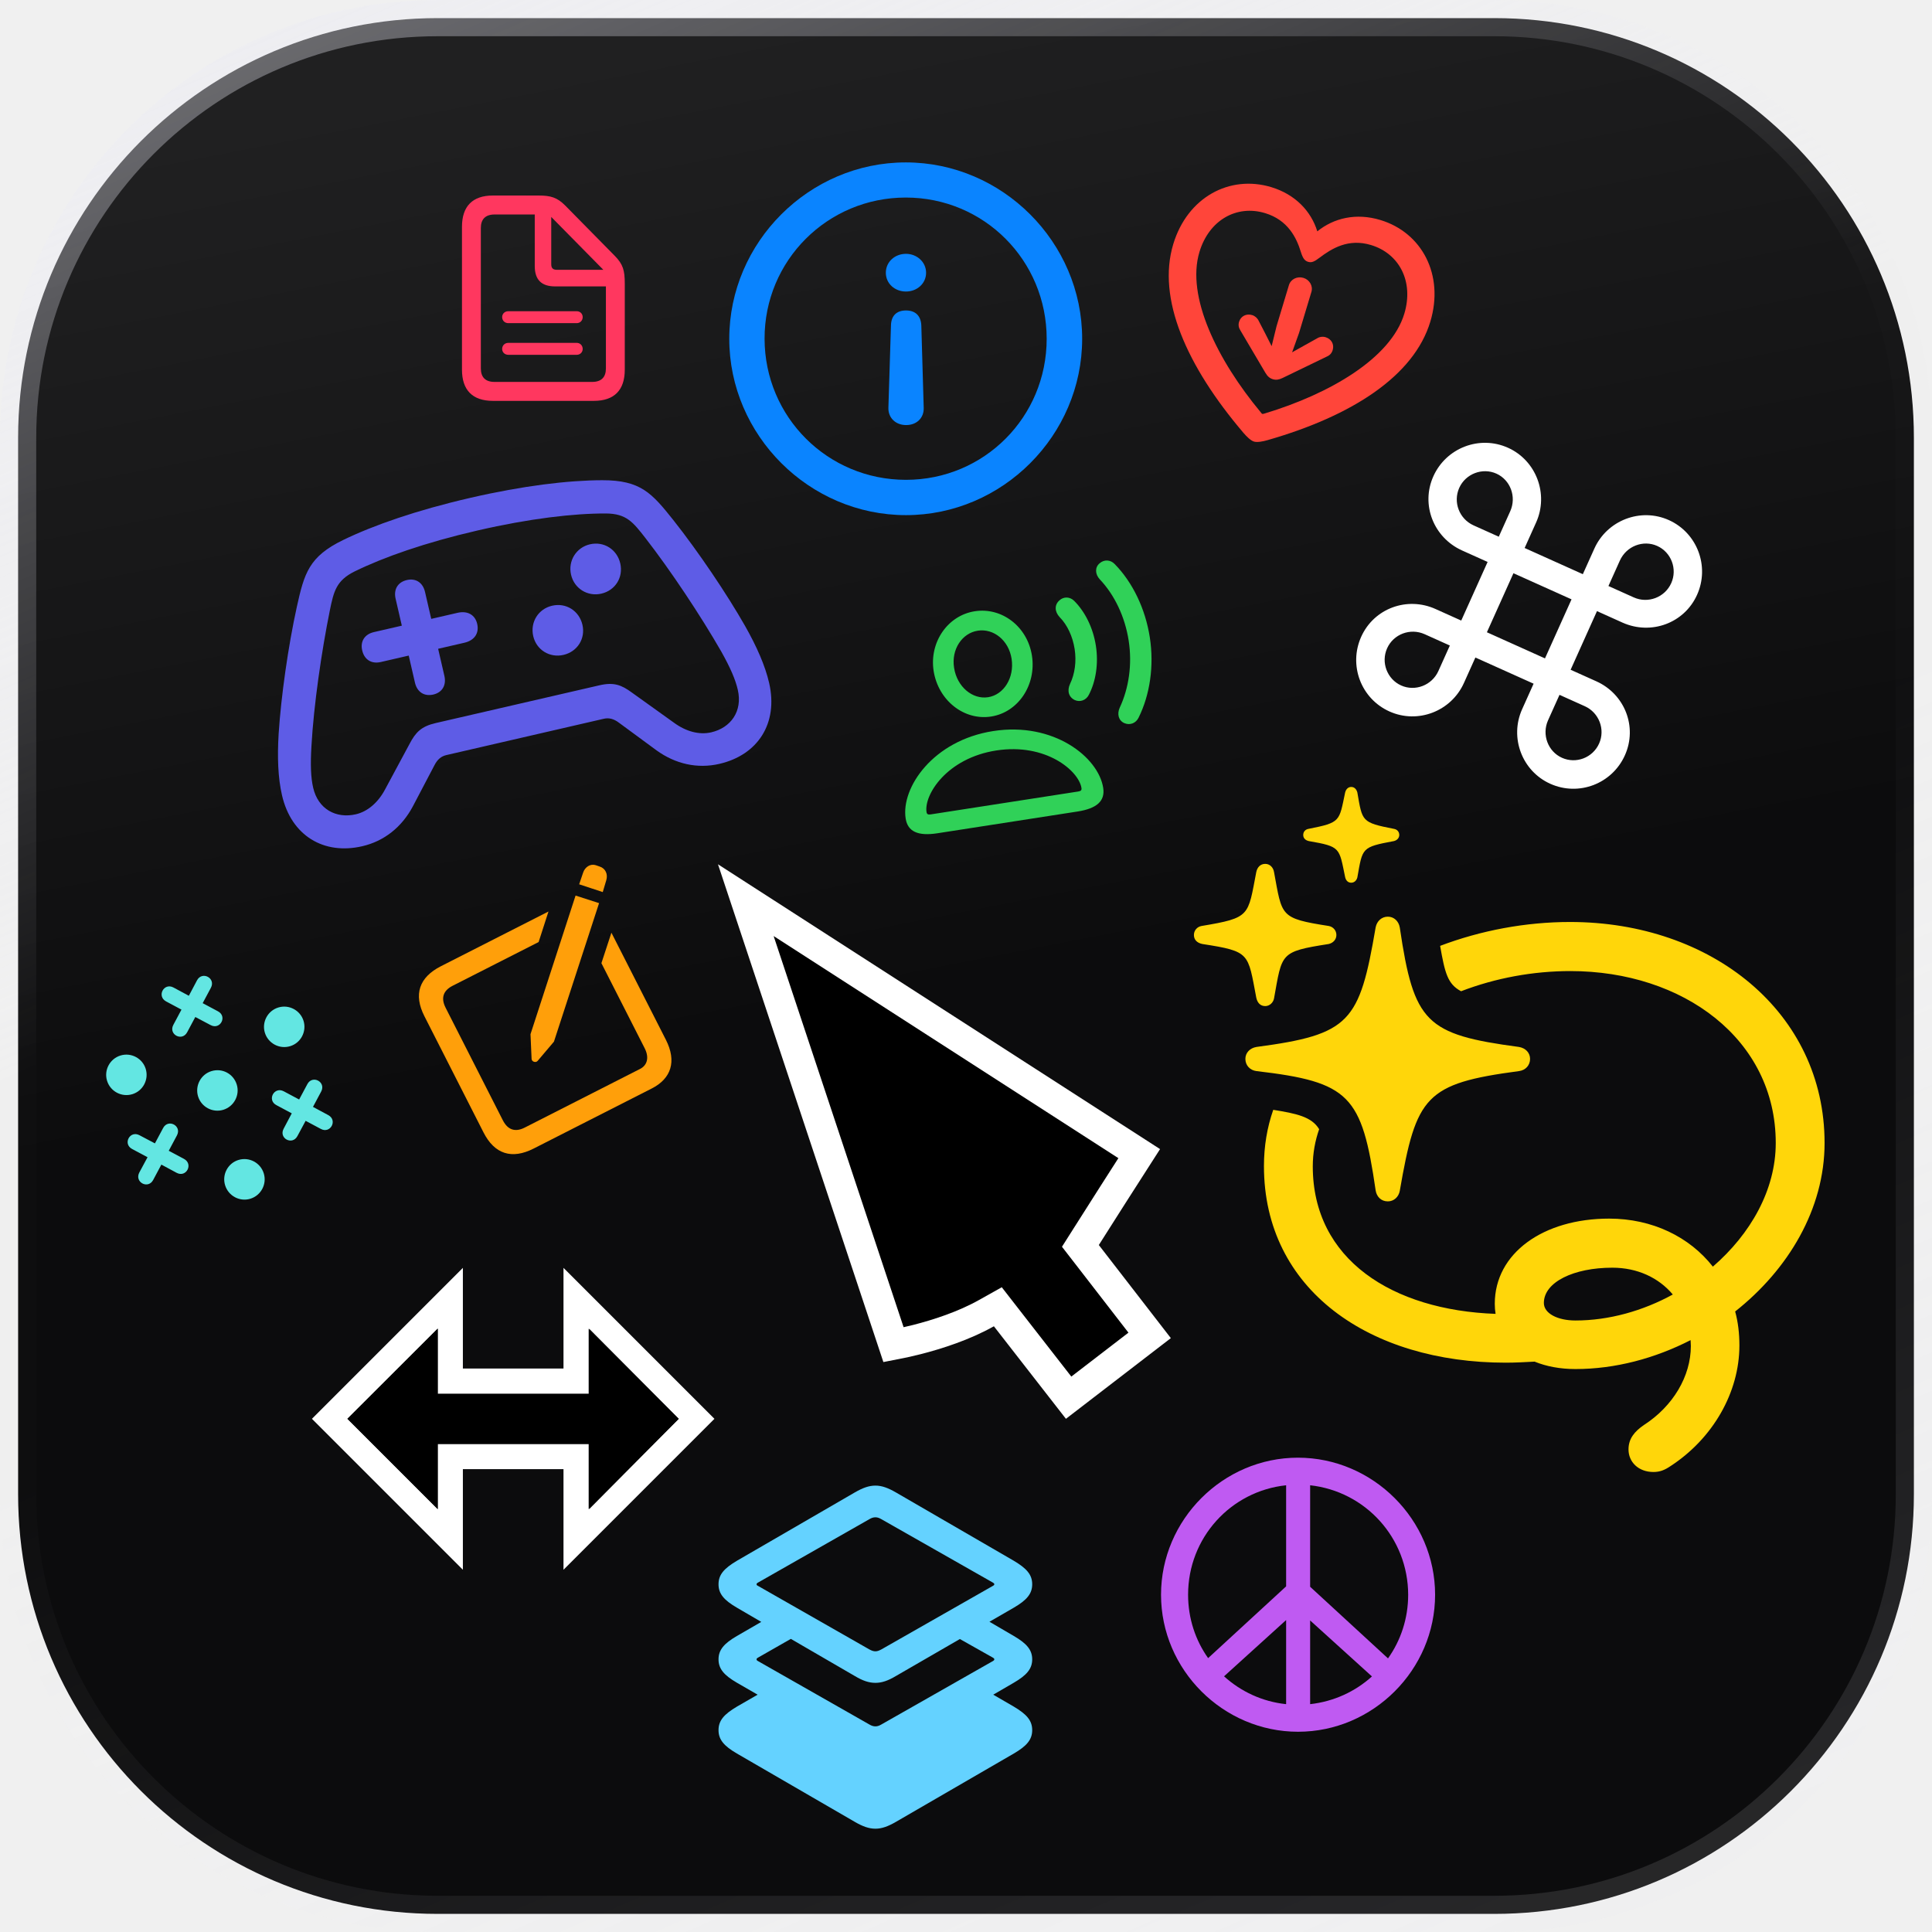
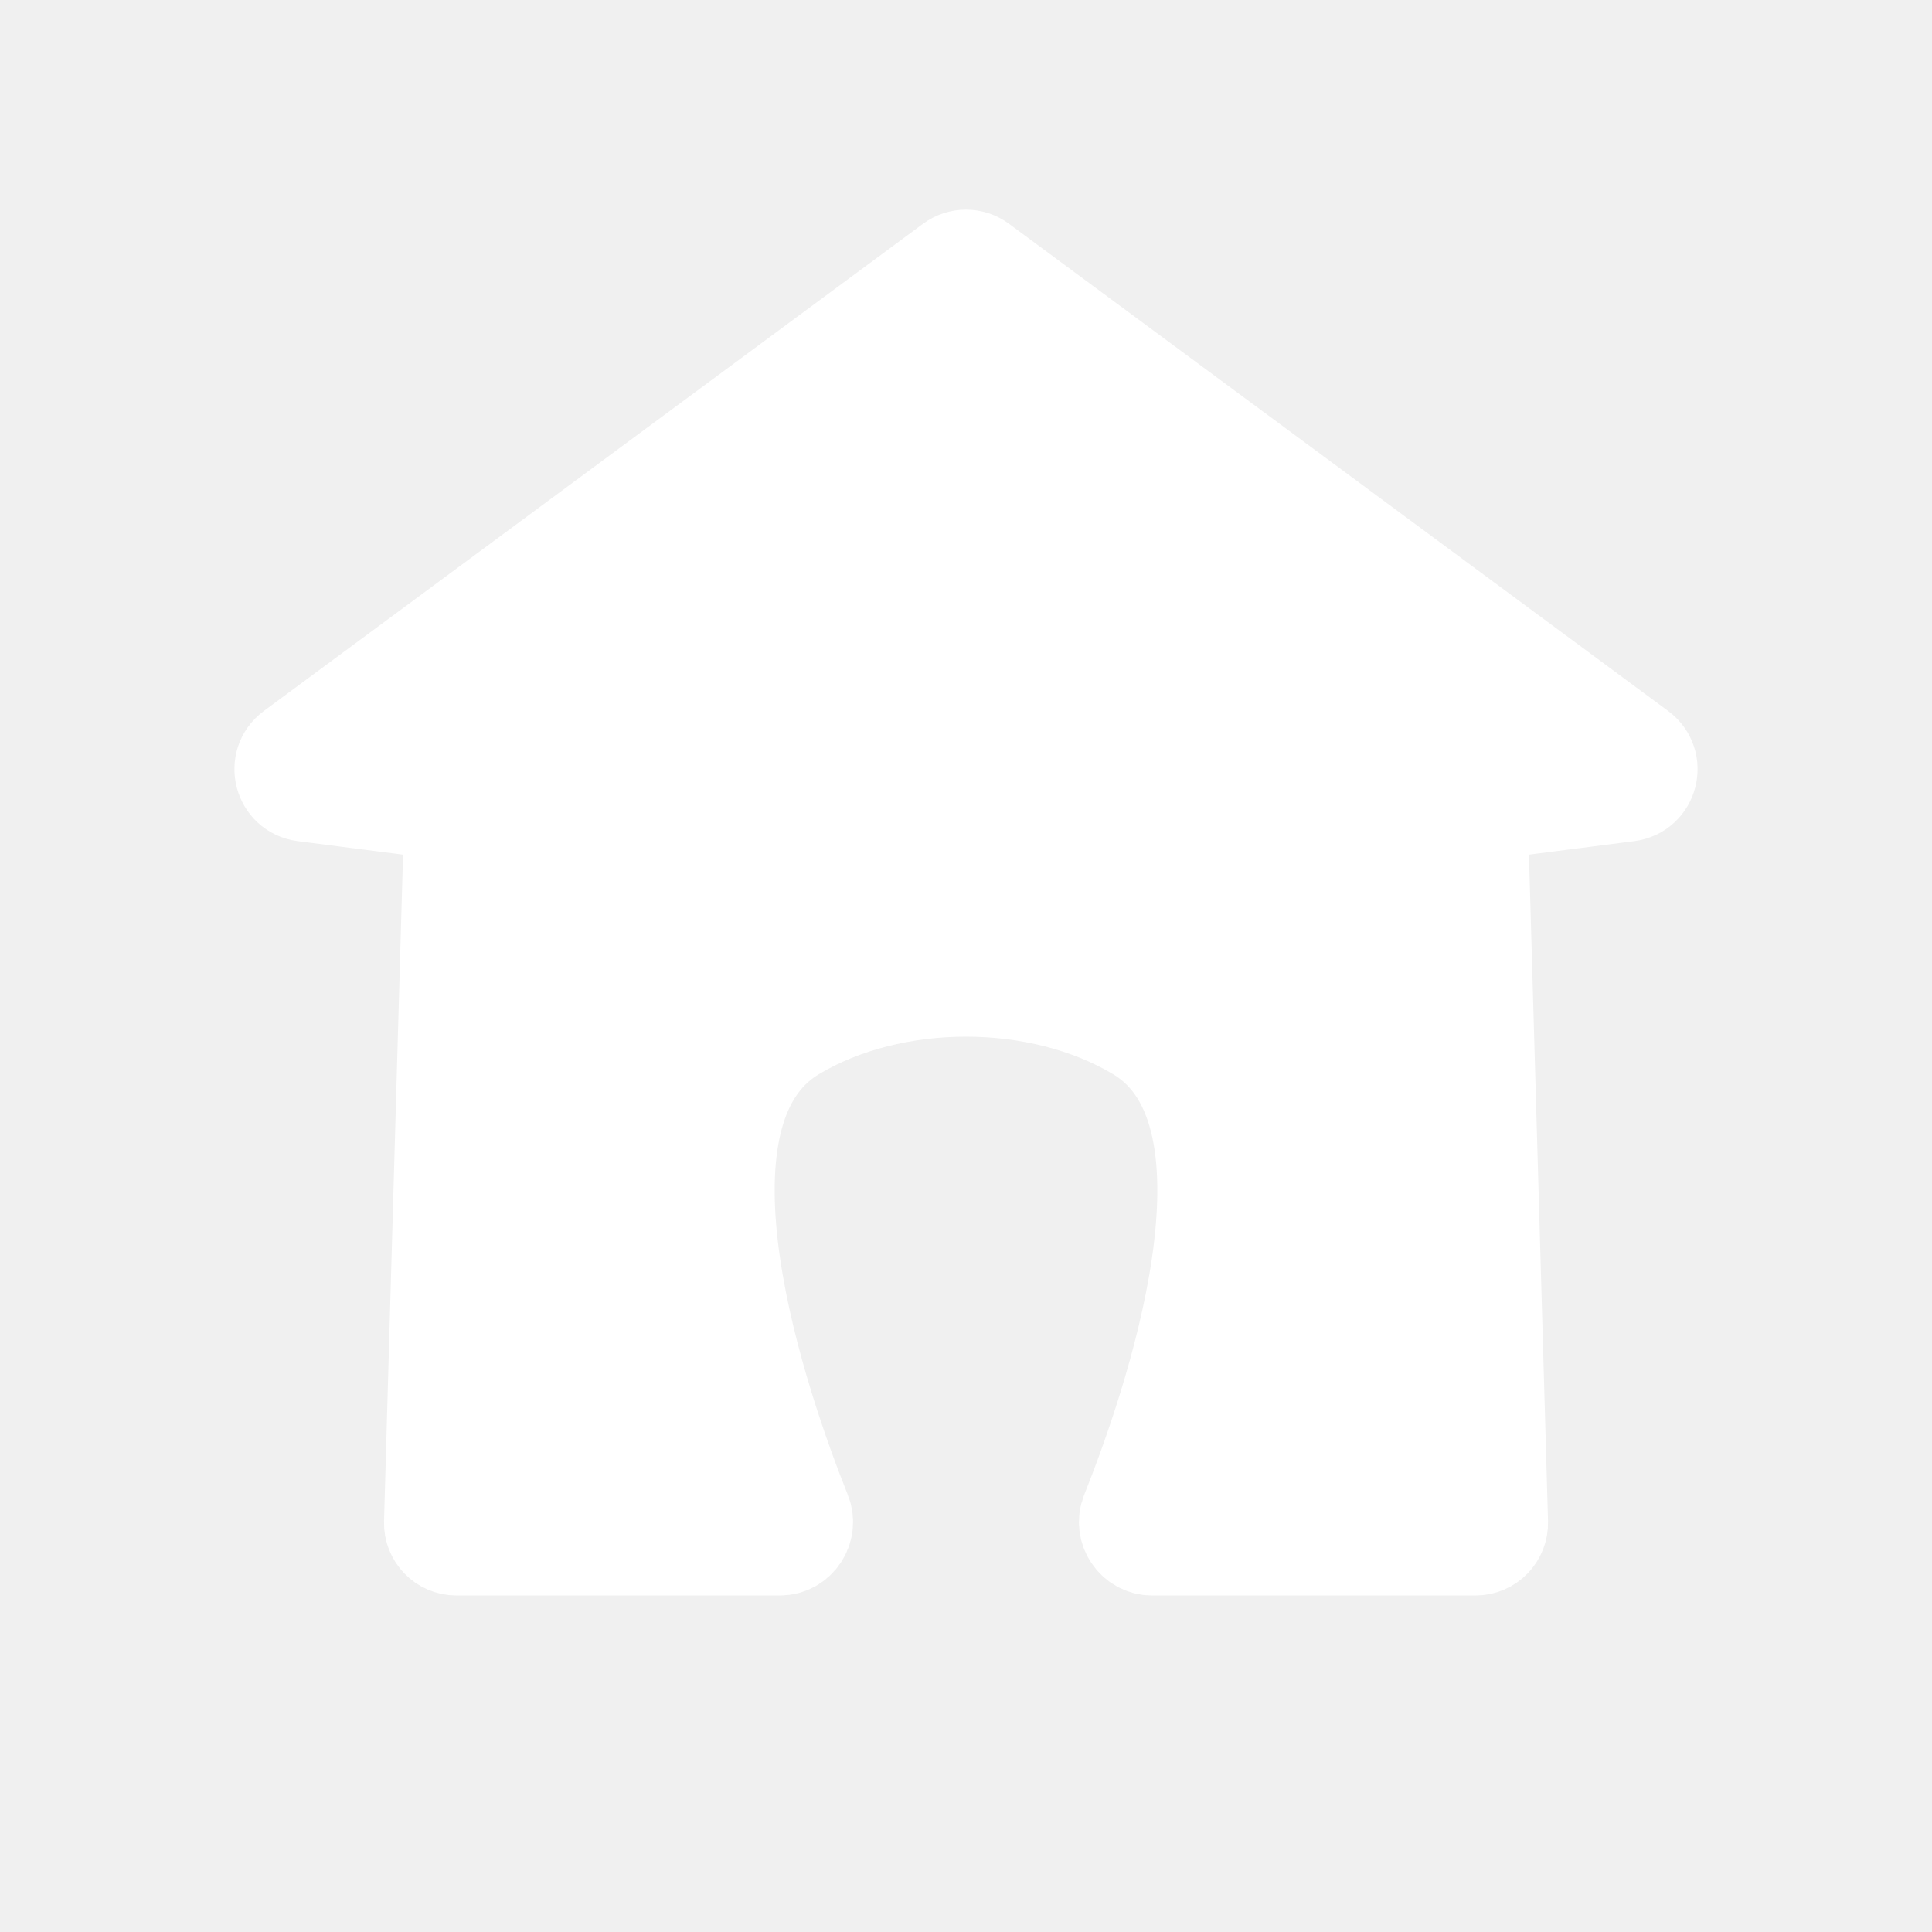
- <svg xmlns="http://www.w3.org/2000/svg" width="128" height="128" viewBox="0 0 128 128" fill="none">
-   <rect x="1.2" y="1.2" width="125.6" height="125.6" rx="27.8" fill="url(#paint0_linear_179_252)" stroke="url(#paint1_linear_179_252)" stroke-width="2.4" />
-   <g clip-path="url(#clip0_179_252)" filter="url(#filter0_b_179_252)">
-     <path d="M98.558 37.23L96.811 41.114L95.107 40.348C93.229 39.503 91.032 40.3 90.183 42.187C89.335 44.074 90.168 46.288 92.055 47.136C93.924 47.977 96.141 47.135 96.99 45.247L97.748 43.562L101.605 45.296L100.847 46.982C99.998 48.869 100.84 51.087 102.709 51.927C104.596 52.776 106.805 51.93 107.653 50.042C108.502 48.155 107.64 45.983 105.762 45.139L104.058 44.373L105.804 40.488L107.508 41.255C109.39 42.09 111.588 41.294 112.436 39.407C113.281 37.528 112.452 35.306 110.565 34.457C108.696 33.617 106.474 34.468 105.63 36.346L104.867 38.041L101.011 36.306L101.773 34.611C102.617 32.733 101.779 30.506 99.91 29.666C98.023 28.817 95.811 29.673 94.966 31.551C94.117 33.438 94.98 35.61 96.854 36.464L98.558 37.23ZM97.631 34.809C96.678 34.38 96.255 33.265 96.679 32.321C97.099 31.387 98.215 30.963 99.14 31.379C100.065 31.795 100.489 32.911 100.056 33.873L99.298 35.558L97.631 34.809ZM108.24 39.579L106.563 38.825L107.321 37.139C107.754 36.178 108.869 35.754 109.794 36.17C110.729 36.59 111.143 37.702 110.723 38.636C110.299 39.58 109.183 40.003 108.24 39.579ZM98.511 41.889L100.27 37.978L104.118 39.708L102.359 43.62L98.511 41.889ZM94.389 42.018L96.056 42.768L95.298 44.454C94.87 45.407 93.754 45.83 92.829 45.414C91.904 44.998 91.476 43.891 91.901 42.948C92.321 42.013 93.436 41.59 94.389 42.018ZM104.998 46.789C105.941 47.213 106.365 48.328 105.944 49.263C105.52 50.206 104.418 50.625 103.483 50.205C102.558 49.789 102.135 48.673 102.563 47.72L103.321 46.035L104.998 46.789Z" fill="white" />
-   </g>
-   <path d="M74.49 47.909C74.858 48.066 75.254 47.92 75.433 47.55C76.189 46.03 76.47 44.111 76.178 42.227C75.885 40.336 75.041 38.584 73.854 37.373C73.572 37.074 73.149 37.056 72.848 37.323C72.531 37.594 72.547 38.041 72.868 38.388C73.844 39.418 74.533 40.866 74.778 42.444C75.022 44.015 74.787 45.599 74.186 46.882C73.993 47.308 74.106 47.74 74.49 47.909ZM65.663 47.472C67.457 47.194 68.67 45.382 68.369 43.439C68.071 41.518 66.382 40.217 64.581 40.497C62.787 40.775 61.56 42.551 61.856 44.457C62.165 46.399 63.861 47.752 65.663 47.472ZM71.212 46.383C71.555 46.535 71.953 46.397 72.135 46.041C72.605 45.145 72.787 43.958 72.605 42.782C72.421 41.598 71.889 40.529 71.168 39.81C70.887 39.526 70.466 39.515 70.187 39.779C69.858 40.067 69.859 40.516 70.207 40.889C70.714 41.405 71.068 42.166 71.198 43C71.326 43.826 71.21 44.652 70.893 45.311C70.682 45.771 70.809 46.194 71.212 46.383ZM65.464 46.192C64.43 46.352 63.406 45.505 63.211 44.247C63.014 43.027 63.738 41.946 64.781 41.785C65.823 41.623 66.831 42.419 67.021 43.648C67.215 44.898 66.507 46.03 65.464 46.192ZM62.106 55.206L71.389 53.765C72.669 53.566 73.225 53.069 73.09 52.198C72.773 50.158 69.802 47.813 65.805 48.434C61.814 49.053 59.686 52.188 60.002 54.228C60.138 55.099 60.818 55.405 62.106 55.206ZM61.66 53.956C61.482 53.983 61.407 53.942 61.385 53.8C61.208 52.661 62.721 50.231 66.004 49.721C69.295 49.211 71.474 51.069 71.65 52.208C71.672 52.349 71.613 52.411 71.435 52.439L61.66 53.956Z" fill="#30D158" />
-   <path d="M59.199 89.094L49.412 59.639L75.475 76.43C74.301 78.255 73.128 80.103 71.956 81.949L71.955 81.95L71.579 82.543L72.009 83.098L76.167 88.473L70.799 92.601L66.637 87.255L66.109 86.576L65.358 86.997C63.87 87.834 62.133 88.396 60.74 88.751C60.135 88.904 59.604 89.017 59.199 89.094Z" fill="black" stroke="white" stroke-width="2" />
-   <path d="M60.011 10.76C53.604 10.76 48.316 16.049 48.316 22.445C48.316 28.84 53.615 34.129 60.023 34.129C66.418 34.129 71.696 28.84 71.696 22.445C71.696 16.049 66.407 10.76 60.011 10.76ZM60.011 13.088C65.198 13.088 69.345 17.258 69.345 22.445C69.345 27.631 65.198 31.79 60.023 31.79C54.836 31.79 50.666 27.631 50.655 22.445C50.643 17.258 54.825 13.088 60.011 13.088ZM60.023 20.569C59.401 20.569 59.039 20.919 59.028 21.574L58.859 27.01C58.836 27.677 59.333 28.162 60.034 28.162C60.734 28.162 61.22 27.688 61.198 27.021L61.04 21.574C61.017 20.93 60.655 20.569 60.023 20.569ZM60.023 16.817C59.288 16.817 58.689 17.348 58.689 18.071C58.689 18.783 59.277 19.314 60.023 19.314C60.757 19.314 61.356 18.783 61.356 18.071C61.356 17.359 60.746 16.817 60.023 16.817Z" fill="#0A84FF" />
-   <g clip-path="url(#clip1_179_252)">
-     <path d="M18.683 52.688C19.302 55.374 21.452 56.653 23.996 56.066C25.45 55.731 26.615 54.801 27.345 53.438L28.779 50.707C28.978 50.313 29.231 50.104 29.573 50.026L40 47.621C40.342 47.542 40.661 47.619 41.013 47.886L43.498 49.714C44.751 50.619 46.206 50.945 47.659 50.609C50.203 50.023 51.576 47.932 50.957 45.245C50.69 44.089 50.135 42.837 49.37 41.483C48.162 39.361 46.275 36.56 44.606 34.452C43.186 32.669 42.442 31.808 39.893 31.816C37.656 31.822 34.675 32.173 31.141 32.988C27.606 33.803 24.762 34.795 22.748 35.77C20.464 36.876 20.161 37.978 19.666 40.203C19.088 42.83 18.618 46.173 18.461 48.61C18.367 50.163 18.416 51.531 18.683 52.688ZM20.748 52.188C20.593 51.517 20.561 50.677 20.634 49.431C20.785 46.718 21.306 43.142 21.848 40.465C22.11 39.187 22.268 38.466 23.497 37.858C25.414 36.918 28.17 35.946 31.639 35.146C35.096 34.349 38.011 34.013 40.146 34.019C41.516 34.028 41.952 34.612 42.758 35.643C44.44 37.807 46.43 40.804 47.788 43.17C48.398 44.258 48.727 45.029 48.881 45.701C49.209 47.121 48.419 48.219 47.119 48.519C46.326 48.702 45.448 48.464 44.653 47.882L41.861 45.882C41.176 45.378 40.667 45.183 39.72 45.401L28.863 47.905C27.905 48.126 27.534 48.524 27.139 49.276L25.515 52.295C25.055 53.166 24.359 53.767 23.577 53.948C22.267 54.25 21.075 53.609 20.748 52.188ZM23.996 43.09C24.138 43.706 24.612 44.003 25.229 43.861L27.079 43.434L27.492 45.229C27.635 45.845 28.101 46.155 28.706 46.016C29.301 45.879 29.584 45.396 29.442 44.779L29.028 42.984L30.767 42.583C31.439 42.428 31.758 41.949 31.615 41.332C31.478 40.738 30.982 40.446 30.31 40.601L28.571 41.002L28.159 39.219C28.017 38.602 27.551 38.292 26.957 38.429C26.351 38.569 26.068 39.051 26.21 39.668L26.622 41.452L24.772 41.878C24.155 42.021 23.858 42.495 23.996 43.09ZM39.84 39.331C40.765 39.118 41.307 38.251 41.094 37.326C40.881 36.401 40.011 35.848 39.086 36.061C38.183 36.269 37.621 37.153 37.834 38.078C38.048 39.002 38.937 39.54 39.84 39.331ZM37.331 43.389C38.256 43.176 38.799 42.309 38.588 41.395C38.374 40.47 37.505 39.916 36.58 40.13C35.666 40.34 35.115 41.221 35.328 42.146C35.539 43.06 36.417 43.6 37.331 43.389Z" fill="#5E5CE6" />
-   </g>
-   <g clip-path="url(#clip2_179_252)">
-     <path d="M39.934 59.102L40.168 58.316C40.286 57.917 40.119 57.538 39.734 57.412L39.467 57.32C39.123 57.208 38.757 57.436 38.635 57.81L38.371 58.587L39.934 59.102ZM35.617 70.29L36.7 69.013L39.69 59.835L38.133 59.334L35.147 68.518L35.219 70.155C35.23 70.344 35.494 70.429 35.617 70.29ZM35.358 76.094L43.18 72.115C44.47 71.459 44.846 70.321 44.115 68.884L40.508 61.794L39.845 63.813L42.711 69.447C43.038 70.091 42.86 70.588 42.41 70.817L34.762 74.707C34.144 75.021 33.644 74.869 33.316 74.225L29.522 66.764C29.194 66.12 29.366 65.627 29.984 65.312L35.685 62.413L36.338 60.39L29.213 64.014C27.763 64.751 27.387 65.889 28.118 67.326L32.035 75.028C32.766 76.465 33.907 76.832 35.358 76.094Z" fill="#FF9F0A" />
-   </g>
-   <path d="M77.73 16.179C76.647 19.773 78.599 24.234 82.382 28.678C82.593 28.925 82.862 29.19 83.08 29.256C83.299 29.321 83.67 29.249 83.981 29.16C89.598 27.547 93.68 24.903 94.763 21.309C95.698 18.204 94.201 15.403 91.449 14.575C89.842 14.09 88.367 14.445 87.275 15.328C86.867 14.002 85.828 12.881 84.22 12.397C81.46 11.566 78.665 13.074 77.73 16.179ZM79.466 16.693C80.105 14.572 81.935 13.554 83.812 14.119C85.326 14.575 85.9 15.749 86.19 16.708C86.321 17.124 86.448 17.282 86.667 17.347C86.894 17.416 87.073 17.341 87.418 17.078C88.226 16.468 89.324 15.779 90.83 16.233C92.715 16.801 93.679 18.661 93.04 20.782C92.148 23.744 88.079 26.098 83.818 27.385C83.727 27.413 83.667 27.431 83.633 27.421C83.599 27.411 83.559 27.362 83.507 27.291C80.665 23.865 78.574 19.655 79.466 16.693ZM86.884 19.34C87.005 18.936 86.752 18.529 86.356 18.41C85.952 18.289 85.516 18.488 85.394 18.892L84.575 21.61L84.25 22.934L83.813 22.069L83.389 21.252C83.306 21.071 83.138 20.929 82.961 20.876C82.574 20.759 82.206 20.942 82.092 21.321C82.029 21.531 82.065 21.716 82.184 21.899L83.837 24.701C83.977 24.936 84.123 25.063 84.333 25.126C84.535 25.187 84.726 25.162 84.973 25.043L87.907 23.623C88.107 23.537 88.231 23.399 88.295 23.189C88.409 22.81 88.204 22.455 87.825 22.341C87.64 22.285 87.421 22.311 87.26 22.418L86.456 22.865L85.605 23.343L86.065 22.058L86.884 19.34Z" fill="#FF453A" />
-   <path d="M89.523 58.482C89.717 58.482 89.875 58.342 89.928 58.131C90.279 56.162 90.191 56.127 92.353 55.723C92.564 55.67 92.705 55.512 92.705 55.318C92.705 55.107 92.564 54.949 92.353 54.914C90.191 54.492 90.262 54.422 89.928 52.506C89.875 52.295 89.734 52.137 89.523 52.137C89.312 52.137 89.172 52.295 89.119 52.506C88.715 54.422 88.838 54.492 86.693 54.914C86.482 54.949 86.342 55.107 86.342 55.318C86.342 55.529 86.482 55.67 86.711 55.723C88.838 56.092 88.715 56.162 89.119 58.113C89.172 58.342 89.312 58.482 89.523 58.482ZM83.828 66.656C84.109 66.656 84.356 66.428 84.408 66.147C84.953 63.141 84.777 63.053 88.029 62.543C88.328 62.473 88.539 62.244 88.539 61.945C88.539 61.647 88.328 61.4 88.029 61.348C84.777 60.838 84.953 60.715 84.408 57.779C84.356 57.463 84.127 57.234 83.828 57.234C83.512 57.234 83.301 57.445 83.231 57.779C82.668 60.697 82.861 60.803 79.609 61.348C79.311 61.4 79.1 61.647 79.1 61.945C79.1 62.262 79.311 62.473 79.662 62.543C82.844 63.035 82.668 63.141 83.231 66.094C83.301 66.428 83.494 66.656 83.828 66.656ZM91.949 79.594C92.353 79.594 92.67 79.295 92.74 78.891C93.83 72.615 94.428 71.789 100.633 70.963C101.072 70.91 101.371 70.576 101.371 70.154C101.371 69.75 101.072 69.434 100.633 69.363C94.463 68.537 93.672 67.764 92.74 61.453C92.67 61.031 92.353 60.732 91.949 60.732C91.545 60.732 91.228 61.014 91.141 61.435C90.068 67.728 89.453 68.537 83.248 69.363C82.809 69.434 82.51 69.75 82.51 70.154C82.51 70.576 82.809 70.91 83.248 70.963C89.418 71.684 90.227 72.562 91.141 78.873C91.211 79.295 91.51 79.594 91.949 79.594ZM95.412 62.666C95.728 64.459 95.904 65.197 96.801 65.672C99.086 64.793 101.582 64.336 104.043 64.336C111.514 64.336 117.648 68.853 117.648 75.727C117.648 78.838 115.979 81.756 113.482 83.918C111.936 81.949 109.475 80.736 106.609 80.736C102.25 80.736 99.033 83.022 99.033 86.379C99.033 86.607 99.051 86.836 99.086 87.047C92.266 86.801 86.975 83.461 86.975 77.273C86.975 76.394 87.133 75.568 87.397 74.812C86.904 73.986 85.885 73.775 84.356 73.529C83.951 74.689 83.74 75.938 83.74 77.256C83.74 85.465 90.754 90.281 99.754 90.281C100.387 90.281 101.037 90.246 101.67 90.211C102.443 90.527 103.357 90.703 104.377 90.703C107.014 90.703 109.633 90 112.006 88.787C112.006 88.91 112.023 89.051 112.023 89.174C112.023 91.178 110.846 93.164 108.912 94.412C108.297 94.834 107.893 95.309 107.893 96.029C107.893 96.856 108.543 97.523 109.545 97.523C109.967 97.523 110.283 97.4 110.67 97.137C113.482 95.309 115.24 92.25 115.24 89.139C115.24 88.348 115.152 87.592 114.959 86.889C118.475 84.111 120.883 80.103 120.883 75.727C120.883 67.061 113.395 61.084 104.025 61.084C101.072 61.084 98.102 61.647 95.412 62.666ZM102.285 86.326C102.285 84.938 104.271 83.988 106.82 83.988C108.49 83.988 109.896 84.656 110.828 85.764C108.842 86.853 106.592 87.486 104.377 87.486C103.182 87.486 102.285 87.012 102.285 86.326Z" fill="#FFD60A" />
-   <path d="M86 114.733C90.966 114.733 95.079 110.629 95.079 105.654C95.079 100.688 90.966 96.575 85.991 96.575C81.025 96.575 76.921 100.688 76.921 105.654C76.921 110.629 81.034 114.733 86 114.733ZM78.714 105.654C78.714 101.875 81.544 98.79 85.209 98.403V105.101L80.041 109.855C79.206 108.678 78.714 107.228 78.714 105.654ZM86.8 105.127V98.403C90.465 98.808 93.286 101.884 93.295 105.654C93.295 107.228 92.803 108.687 91.959 109.873L86.8 105.127ZM85.209 107.333V112.905C83.627 112.738 82.212 112.07 81.096 111.06L85.209 107.333ZM86.8 107.359L90.895 111.068C89.788 112.07 88.373 112.729 86.8 112.905V107.359Z" fill="#BF5AF2" />
-   <path d="M32.654 26.558H39.346C40.696 26.558 41.393 25.849 41.393 24.493V18.793C41.393 17.914 41.28 17.512 40.733 16.953L37.45 13.62C36.917 13.08 36.477 12.954 35.686 12.954H32.654C31.31 12.954 30.607 13.664 30.607 15.026V24.493C30.607 25.849 31.31 26.558 32.654 26.558ZM32.761 25.303C32.158 25.303 31.857 24.989 31.857 24.411V15.101C31.857 14.53 32.158 14.21 32.767 14.21H35.429V17.625C35.429 18.535 35.874 18.975 36.779 18.975H40.143V24.411C40.143 24.989 39.842 25.303 39.233 25.303H32.761ZM36.898 17.876C36.634 17.876 36.521 17.763 36.521 17.506V14.373L39.974 17.876H36.898ZM38.21 20.619H33.677C33.439 20.619 33.269 20.789 33.269 21.009C33.269 21.235 33.439 21.41 33.677 21.41H38.21C38.436 21.41 38.605 21.235 38.605 21.009C38.605 20.789 38.436 20.619 38.21 20.619ZM38.21 22.716H33.677C33.439 22.716 33.269 22.892 33.269 23.118C33.269 23.338 33.439 23.507 33.677 23.507H38.21C38.436 23.507 38.605 23.338 38.605 23.118C38.605 22.892 38.436 22.716 38.21 22.716Z" fill="#FF375F" />
-   <path d="M59.356 120.704L67.171 116.174C68.014 115.682 68.386 115.26 68.386 114.627C68.386 113.984 68.014 113.573 67.171 113.07L65.805 112.277L67.171 111.483C68.014 110.991 68.386 110.569 68.386 109.936C68.386 109.304 68.014 108.882 67.171 108.39L65.554 107.445L67.171 106.511C68.014 106.019 68.386 105.597 68.386 104.964C68.386 104.321 68.014 103.91 67.171 103.407L59.356 98.877C58.834 98.576 58.422 98.425 58 98.425C57.568 98.425 57.156 98.576 56.634 98.877L48.819 103.407C47.975 103.91 47.604 104.321 47.604 104.964C47.604 105.597 47.975 106.019 48.819 106.511L50.436 107.455L48.819 108.39C47.975 108.882 47.604 109.304 47.604 109.936C47.604 110.569 47.975 110.991 48.819 111.483L50.195 112.277L48.819 113.07C47.975 113.573 47.604 113.984 47.604 114.627C47.604 115.26 47.975 115.682 48.819 116.174L56.634 120.704C57.156 121.006 57.568 121.156 58 121.156C58.422 121.156 58.834 121.006 59.356 120.704ZM58 109.404C57.859 109.404 57.739 109.354 57.588 109.273L50.195 105.055C50.145 105.035 50.125 105.004 50.125 104.964C50.125 104.914 50.145 104.894 50.195 104.864L57.588 100.655C57.739 100.565 57.859 100.525 58 100.525C58.131 100.525 58.251 100.565 58.402 100.655L65.805 104.864C65.845 104.894 65.875 104.914 65.875 104.964C65.875 105.004 65.845 105.035 65.805 105.055L58.402 109.273C58.251 109.354 58.131 109.404 58 109.404ZM58 111.493C58.422 111.493 58.834 111.353 59.356 111.041L63.595 108.59L65.805 109.836C65.845 109.866 65.875 109.886 65.875 109.936C65.875 109.987 65.845 110.007 65.805 110.037L58.402 114.246C58.251 114.336 58.131 114.376 58 114.376C57.859 114.376 57.739 114.336 57.588 114.246L50.195 110.037C50.145 110.007 50.125 109.987 50.125 109.936C50.125 109.886 50.145 109.866 50.195 109.836L52.395 108.58L56.634 111.041C57.156 111.353 57.568 111.493 58 111.493Z" fill="#64D2FF" />
-   <path d="M23.017 94L29 88.017V92.333H39V88.033L44.967 94L39 99.983V95.667H29V99.983L23.017 94ZM20.667 94L30.667 104V97.333H37.333V104L47.333 94L37.333 84V90.667H30.667V84L20.667 94Z" fill="white" />
-   <path d="M34.833 95.667H39.033V99.983L44.967 94L39.033 88.033V92.367H34.833H29V88.033L23.017 94L29 99.983V95.667H34.833Z" fill="black" />
-   <g clip-path="url(#clip3_179_252)">
-     <path d="M11.005 66.347L12.023 66.89L11.484 67.9C11.146 68.535 12.062 69.024 12.4 68.389L12.94 67.379L13.956 67.916C14.591 68.254 15.079 67.338 14.439 67.001L13.428 66.462L13.972 65.444C14.314 64.802 13.392 64.314 13.053 64.949L12.512 65.973L11.492 65.424C10.857 65.086 10.368 66.002 11.005 66.347ZM19.224 69.312C19.926 69.099 20.328 68.347 20.112 67.638C19.898 66.935 19.146 66.534 18.443 66.748C17.735 66.963 17.334 67.715 17.547 68.418C17.763 69.127 18.515 69.528 19.224 69.312ZM8.767 72.493C9.47 72.28 9.871 71.528 9.655 70.819C9.441 70.116 8.689 69.715 7.987 69.929C7.278 70.144 6.877 70.897 7.091 71.599C7.306 72.308 8.058 72.709 8.767 72.493ZM14.791 73.528C15.499 73.313 15.901 72.561 15.687 71.858C15.469 71.143 14.725 70.746 14.011 70.964C13.308 71.178 12.907 71.93 13.122 72.638C13.336 73.341 14.088 73.742 14.791 73.528ZM8.756 76.126L9.775 76.669L9.23 77.681C8.893 78.322 9.809 78.811 10.148 78.176L10.691 77.158L11.704 77.703C12.338 78.041 12.827 77.125 12.191 76.78L11.18 76.241L11.723 75.223C12.062 74.588 11.145 74.099 10.807 74.734L10.264 75.752L9.239 75.211C8.605 74.872 8.116 75.789 8.756 76.126ZM18.312 73.218L19.33 73.762L18.793 74.778C18.449 75.415 19.365 75.903 19.704 75.269L20.249 74.257L21.259 74.796C21.894 75.134 22.383 74.218 21.748 73.879L20.736 73.334L21.279 72.316C21.618 71.681 20.701 71.192 20.363 71.827L19.819 72.845L18.801 72.302C18.166 71.963 17.672 72.882 18.312 73.218ZM16.583 79.421C17.292 79.205 17.693 78.453 17.477 77.744C17.262 77.035 16.51 76.634 15.801 76.85C15.098 77.064 14.697 77.816 14.913 78.524C15.129 79.233 15.88 79.634 16.583 79.421Z" fill="#63E6E2" />
-   </g>
-   <defs>
-     <filter id="filter0_b_179_252" x="-176" y="-236" width="554.309" height="554.309" filterUnits="userSpaceOnUse" color-interpolation-filters="sRGB">
-       <feFlood flood-opacity="0" result="BackgroundImageFix" />
-       <feGaussianBlur in="BackgroundImageFix" stdDeviation="128" />
-       <feComposite in2="SourceAlpha" operator="in" result="effect1_backgroundBlur_179_252" />
-       <feBlend mode="normal" in="SourceGraphic" in2="effect1_backgroundBlur_179_252" result="shape" />
-     </filter>
-     <linearGradient id="paint0_linear_179_252" x1="58.5" y1="-7.7649e-07" x2="71" y2="64" gradientUnits="userSpaceOnUse">
-       <stop stop-color="#202021" />
-       <stop offset="1" stop-color="#0C0C0D" />
-     </linearGradient>
-     <linearGradient id="paint1_linear_179_252" x1="8.967" y1="-2.83801e-05" x2="69.951" y2="140.395" gradientUnits="userSpaceOnUse">
-       <stop stop-color="#EBEBF5" stop-opacity="0.4" />
-       <stop offset="0.406" stop-color="#EBEBF5" stop-opacity="0.01" />
-       <stop offset="0.574" stop-color="#EBEBF5" stop-opacity="0.01" />
-       <stop offset="1" stop-color="#EBEBF5" stop-opacity="0.12" />
-     </linearGradient>
-     <clipPath id="clip0_179_252">
-       <rect width="32" height="32" fill="white" transform="translate(93.1237 20) rotate(24.212)" />
-     </clipPath>
-     <clipPath id="clip1_179_252">
-       <rect width="36" height="36" fill="white" transform="translate(12 30.0892) rotate(-12.9852)" />
-     </clipPath>
-     <clipPath id="clip2_179_252">
-       <rect width="24" height="24" fill="white" transform="translate(20 62.8803) rotate(-26.9585)" />
-     </clipPath>
-     <clipPath id="clip3_179_252">
-       <rect width="20" height="20" fill="white" transform="translate(2 65.821) rotate(-16.9208)" />
-     </clipPath>
-   </defs>
+ <svg xmlns="http://www.w3.org/2000/svg" width="36" height="36" viewBox="0 0 36 36" fill="none">
+   <path d="M17.721 4.879L5.44 13.956C5.099 14.208 5.239 14.746 5.659 14.8L7.991 15.099C8.231 15.13 8.408 15.337 8.401 15.578L8.036 28.366C8.028 28.63 8.24 28.849 8.505 28.849H14.532C14.874 28.849 15.107 28.497 14.98 28.18C14.212 26.259 12.295 20.767 14.804 19.262C16.639 18.161 19.361 18.161 21.196 19.262C23.705 20.767 21.788 26.259 21.02 28.18C20.893 28.497 21.126 28.849 21.468 28.849H27.495C27.76 28.849 27.972 28.63 27.965 28.366L27.599 15.578C27.592 15.337 27.769 15.13 28.009 15.099L30.341 14.8C30.761 14.746 30.901 14.208 30.56 13.956L18.279 4.879C18.113 4.756 17.887 4.756 17.721 4.879Z" fill="white" stroke="white" stroke-width="1.761" />
</svg>
